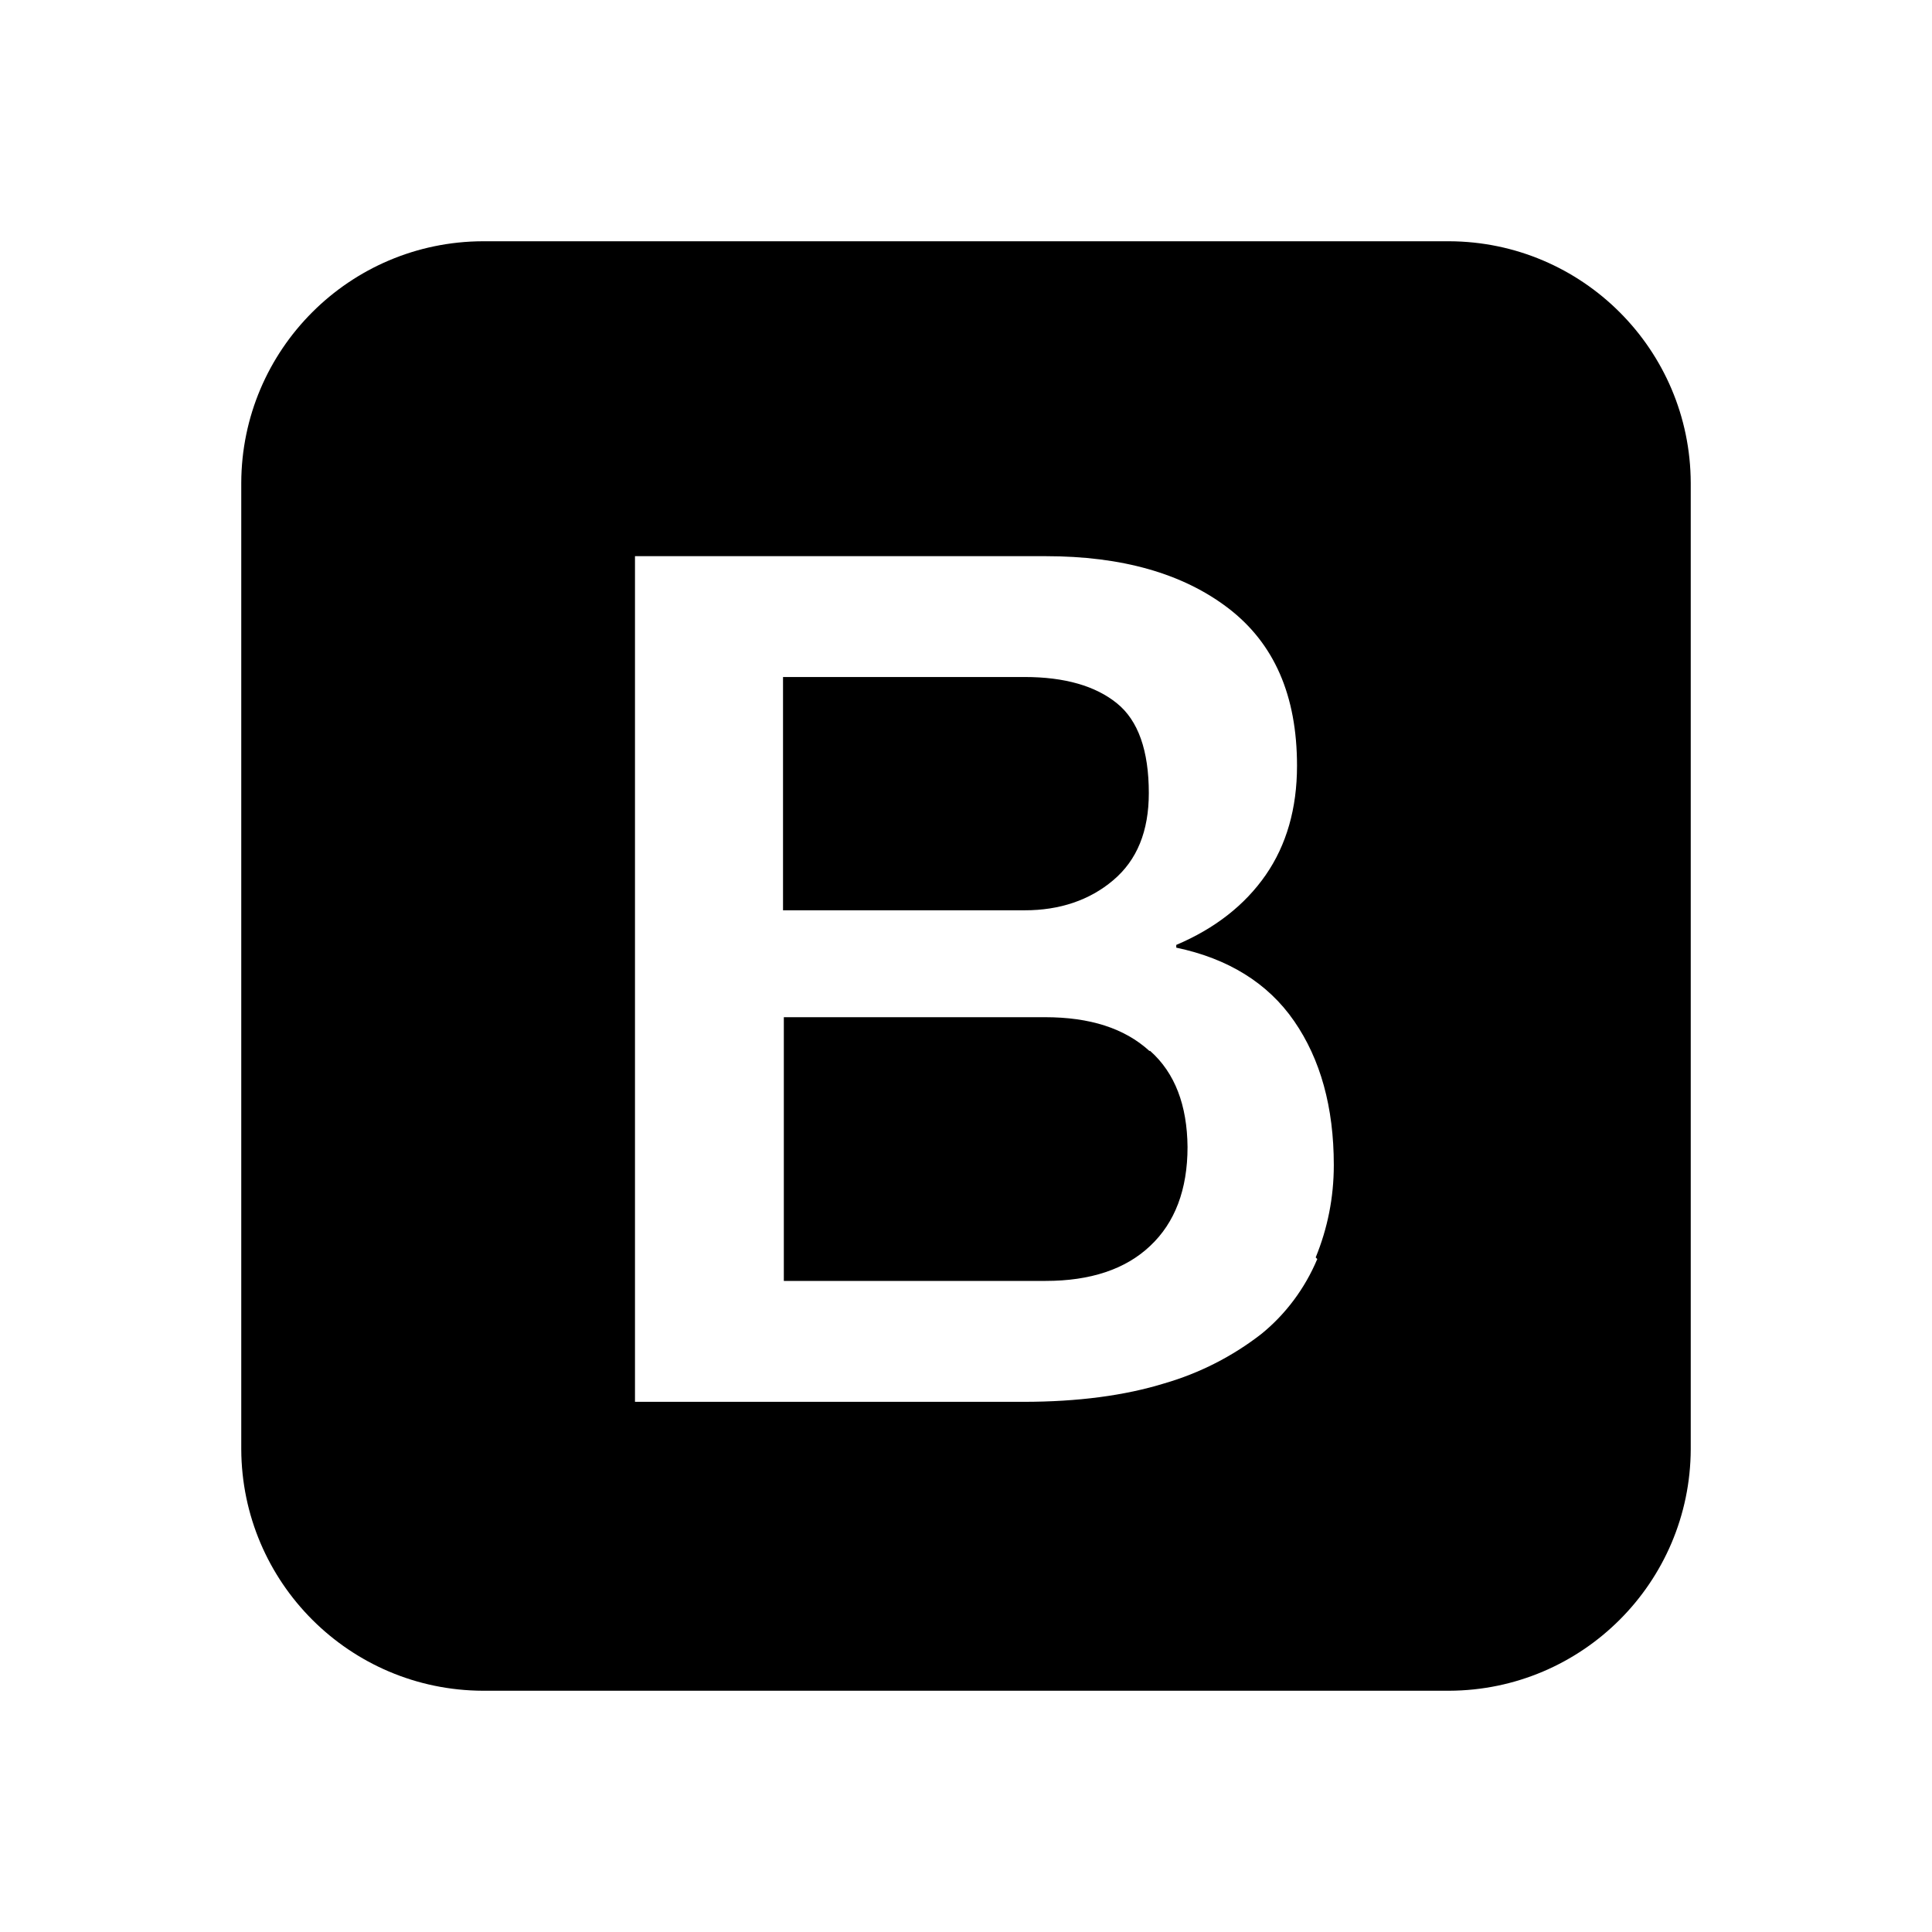
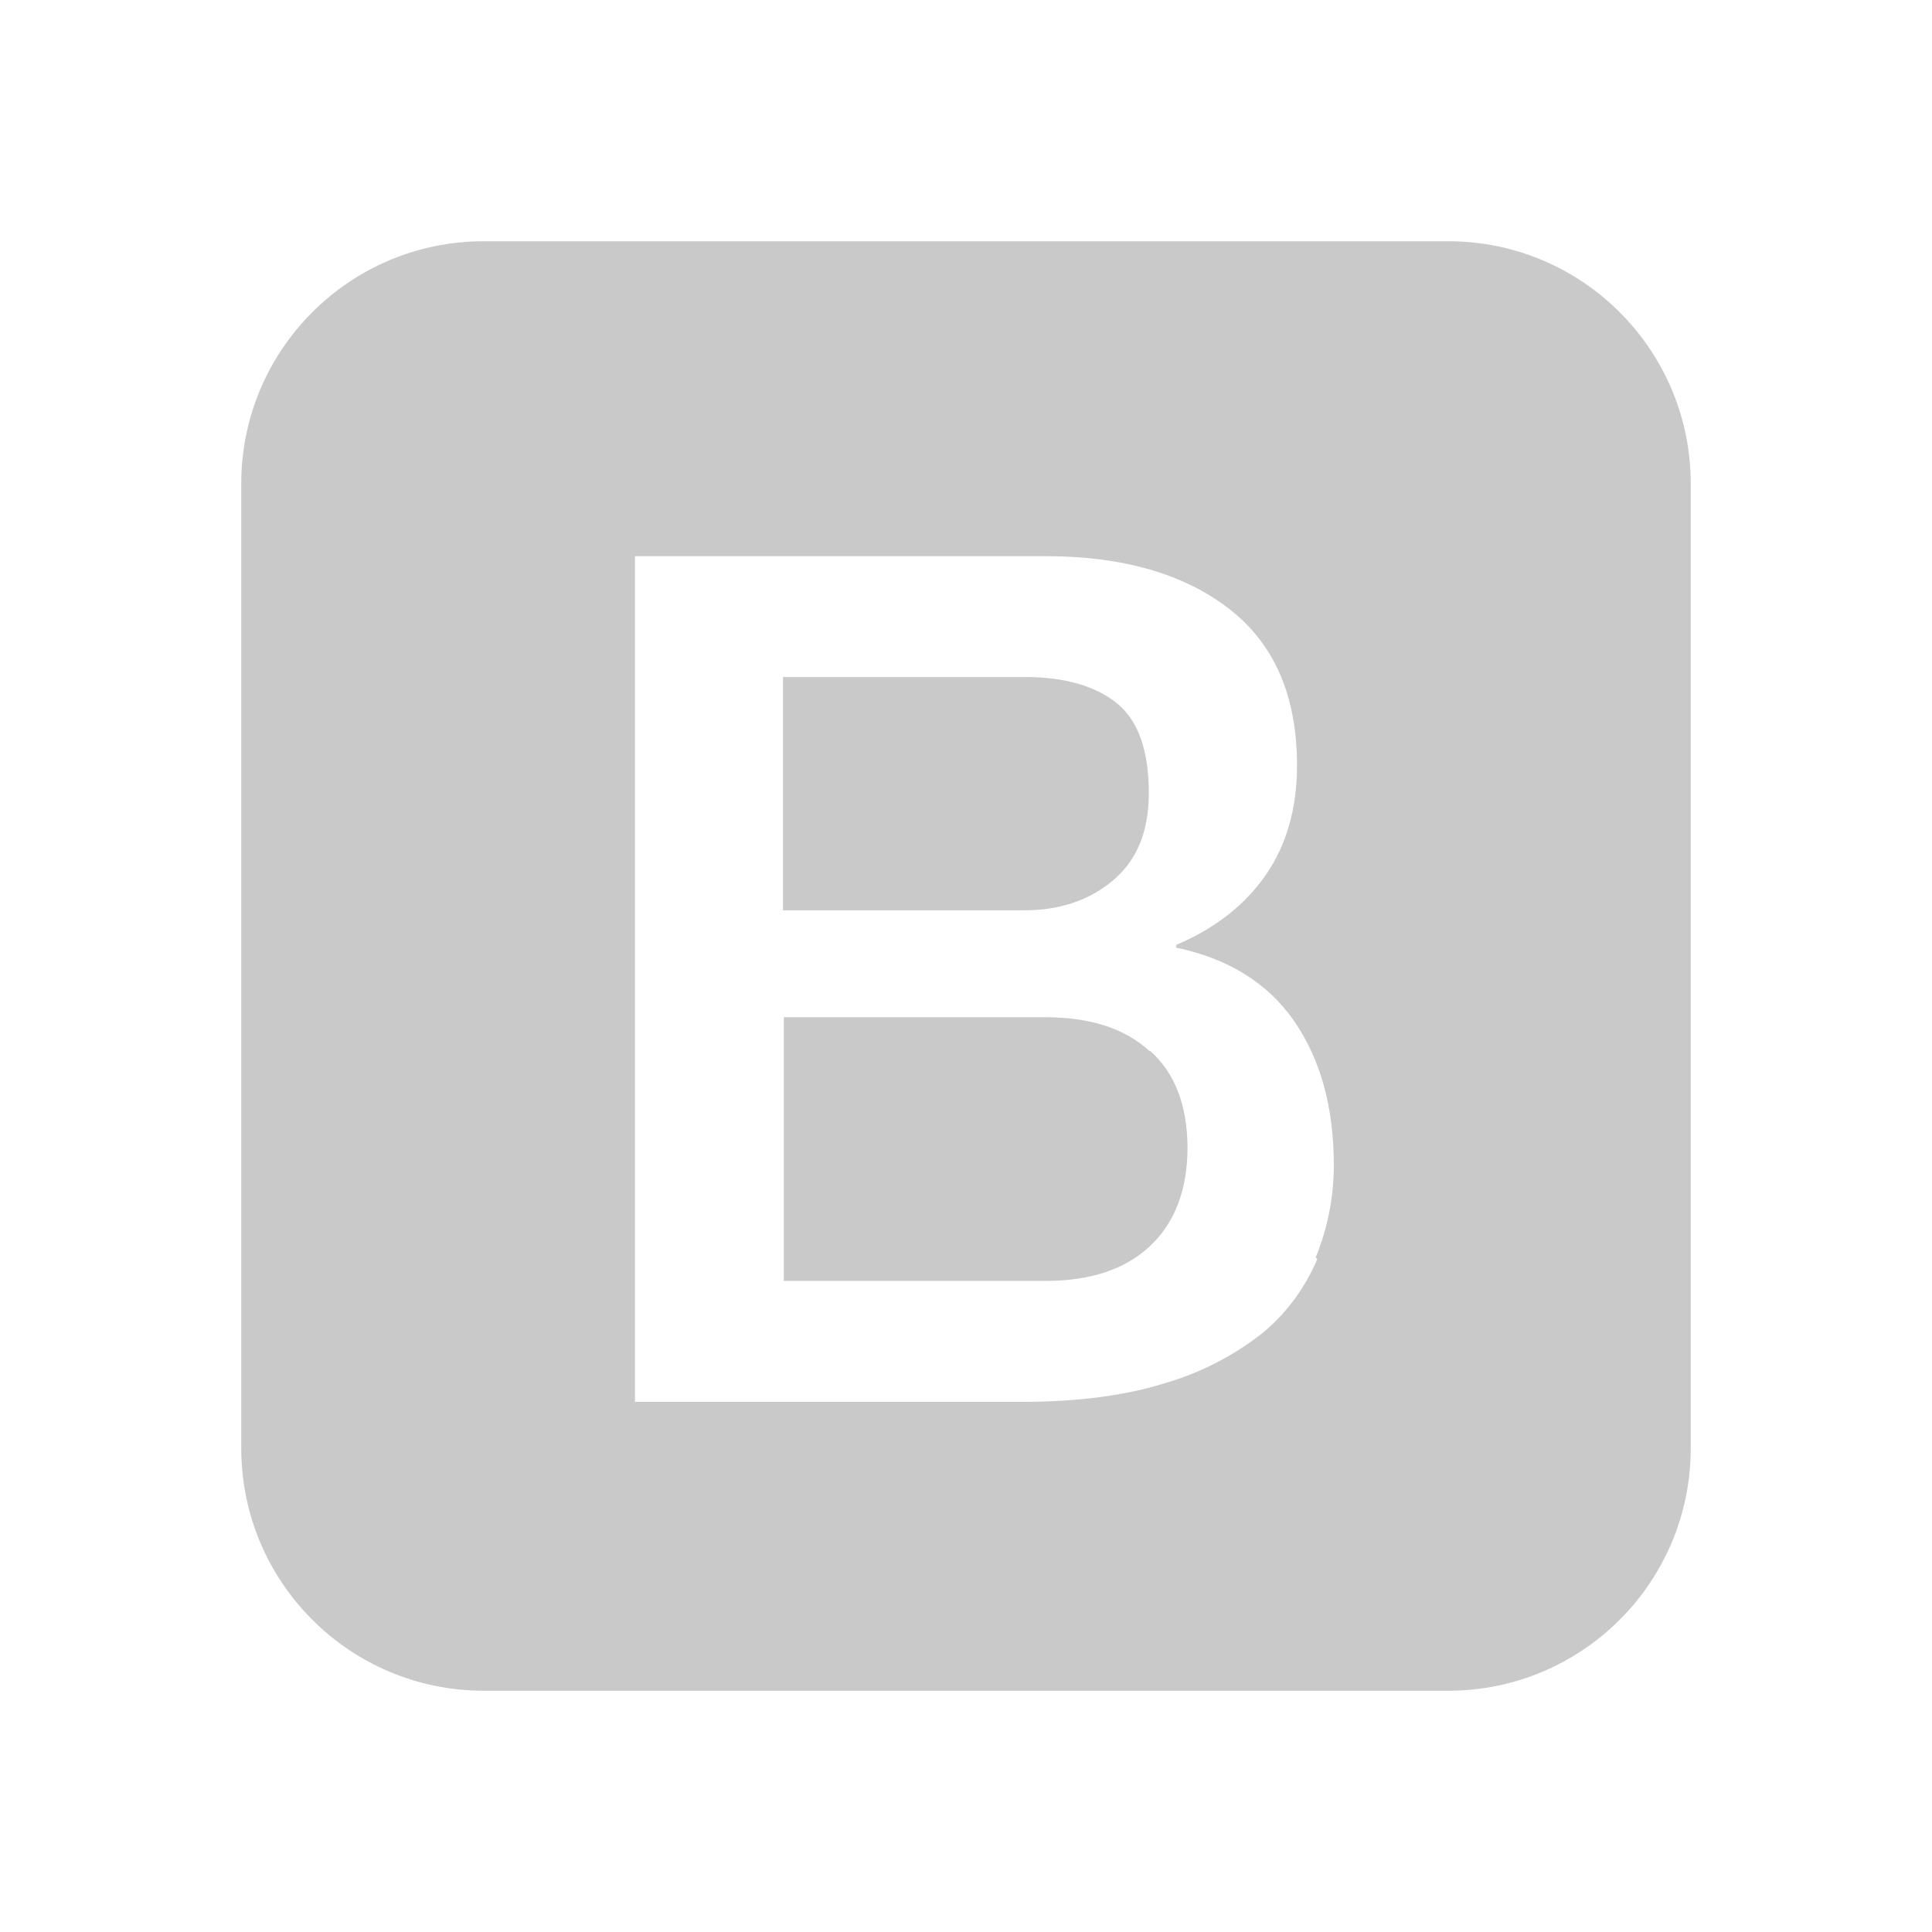
- <svg xmlns="http://www.w3.org/2000/svg" viewBox="0 0 24 24" fill="#000000" width="24" height="24">
+ <svg xmlns="http://www.w3.org/2000/svg" viewBox="0 0 24 24" fill="#c9c9c9" width="24" height="24">
  <path d="M18.002 2.997H5.999A3.011 3.011 0 0 0 2.997 6v12.002a3.012 3.012 0 0 0 3.002 3.001h12.003a3.012 3.012 0 0 0 3.001-3.001V6a3.012 3.012 0 0 0-3.001-3.003zm-1.64 12.647c-.152.36-.389.68-.693.927a3.594 3.594 0 0 1-1.206.614c-.49.151-1.074.229-1.75.229H7.888V6.909h5.103c.943 0 1.7.213 2.267.646.569.436.854 1.082.854 1.958 0 .528-.13.983-.389 1.357-.259.373-.63.664-1.111.868v.034c.642.135 1.137.438 1.464.912.327.473.493 1.069.493 1.789 0 .405-.078.788-.225 1.147l.02.021v.003zm-2.084-2.589c-.309-.282-.739-.419-1.297-.419H9.737v3.276h3.253c.554 0 .991-.144 1.298-.435.308-.289.464-.701.464-1.229-.005-.518-.156-.919-.464-1.193h-.014.004zm-.451-2.119c.299-.251.444-.613.444-1.084 0-.526-.131-.902-.397-1.116-.264-.214-.646-.326-1.146-.326H9.727v2.898h3.001c.436.001.81-.127 1.099-.372z" />
</svg>
